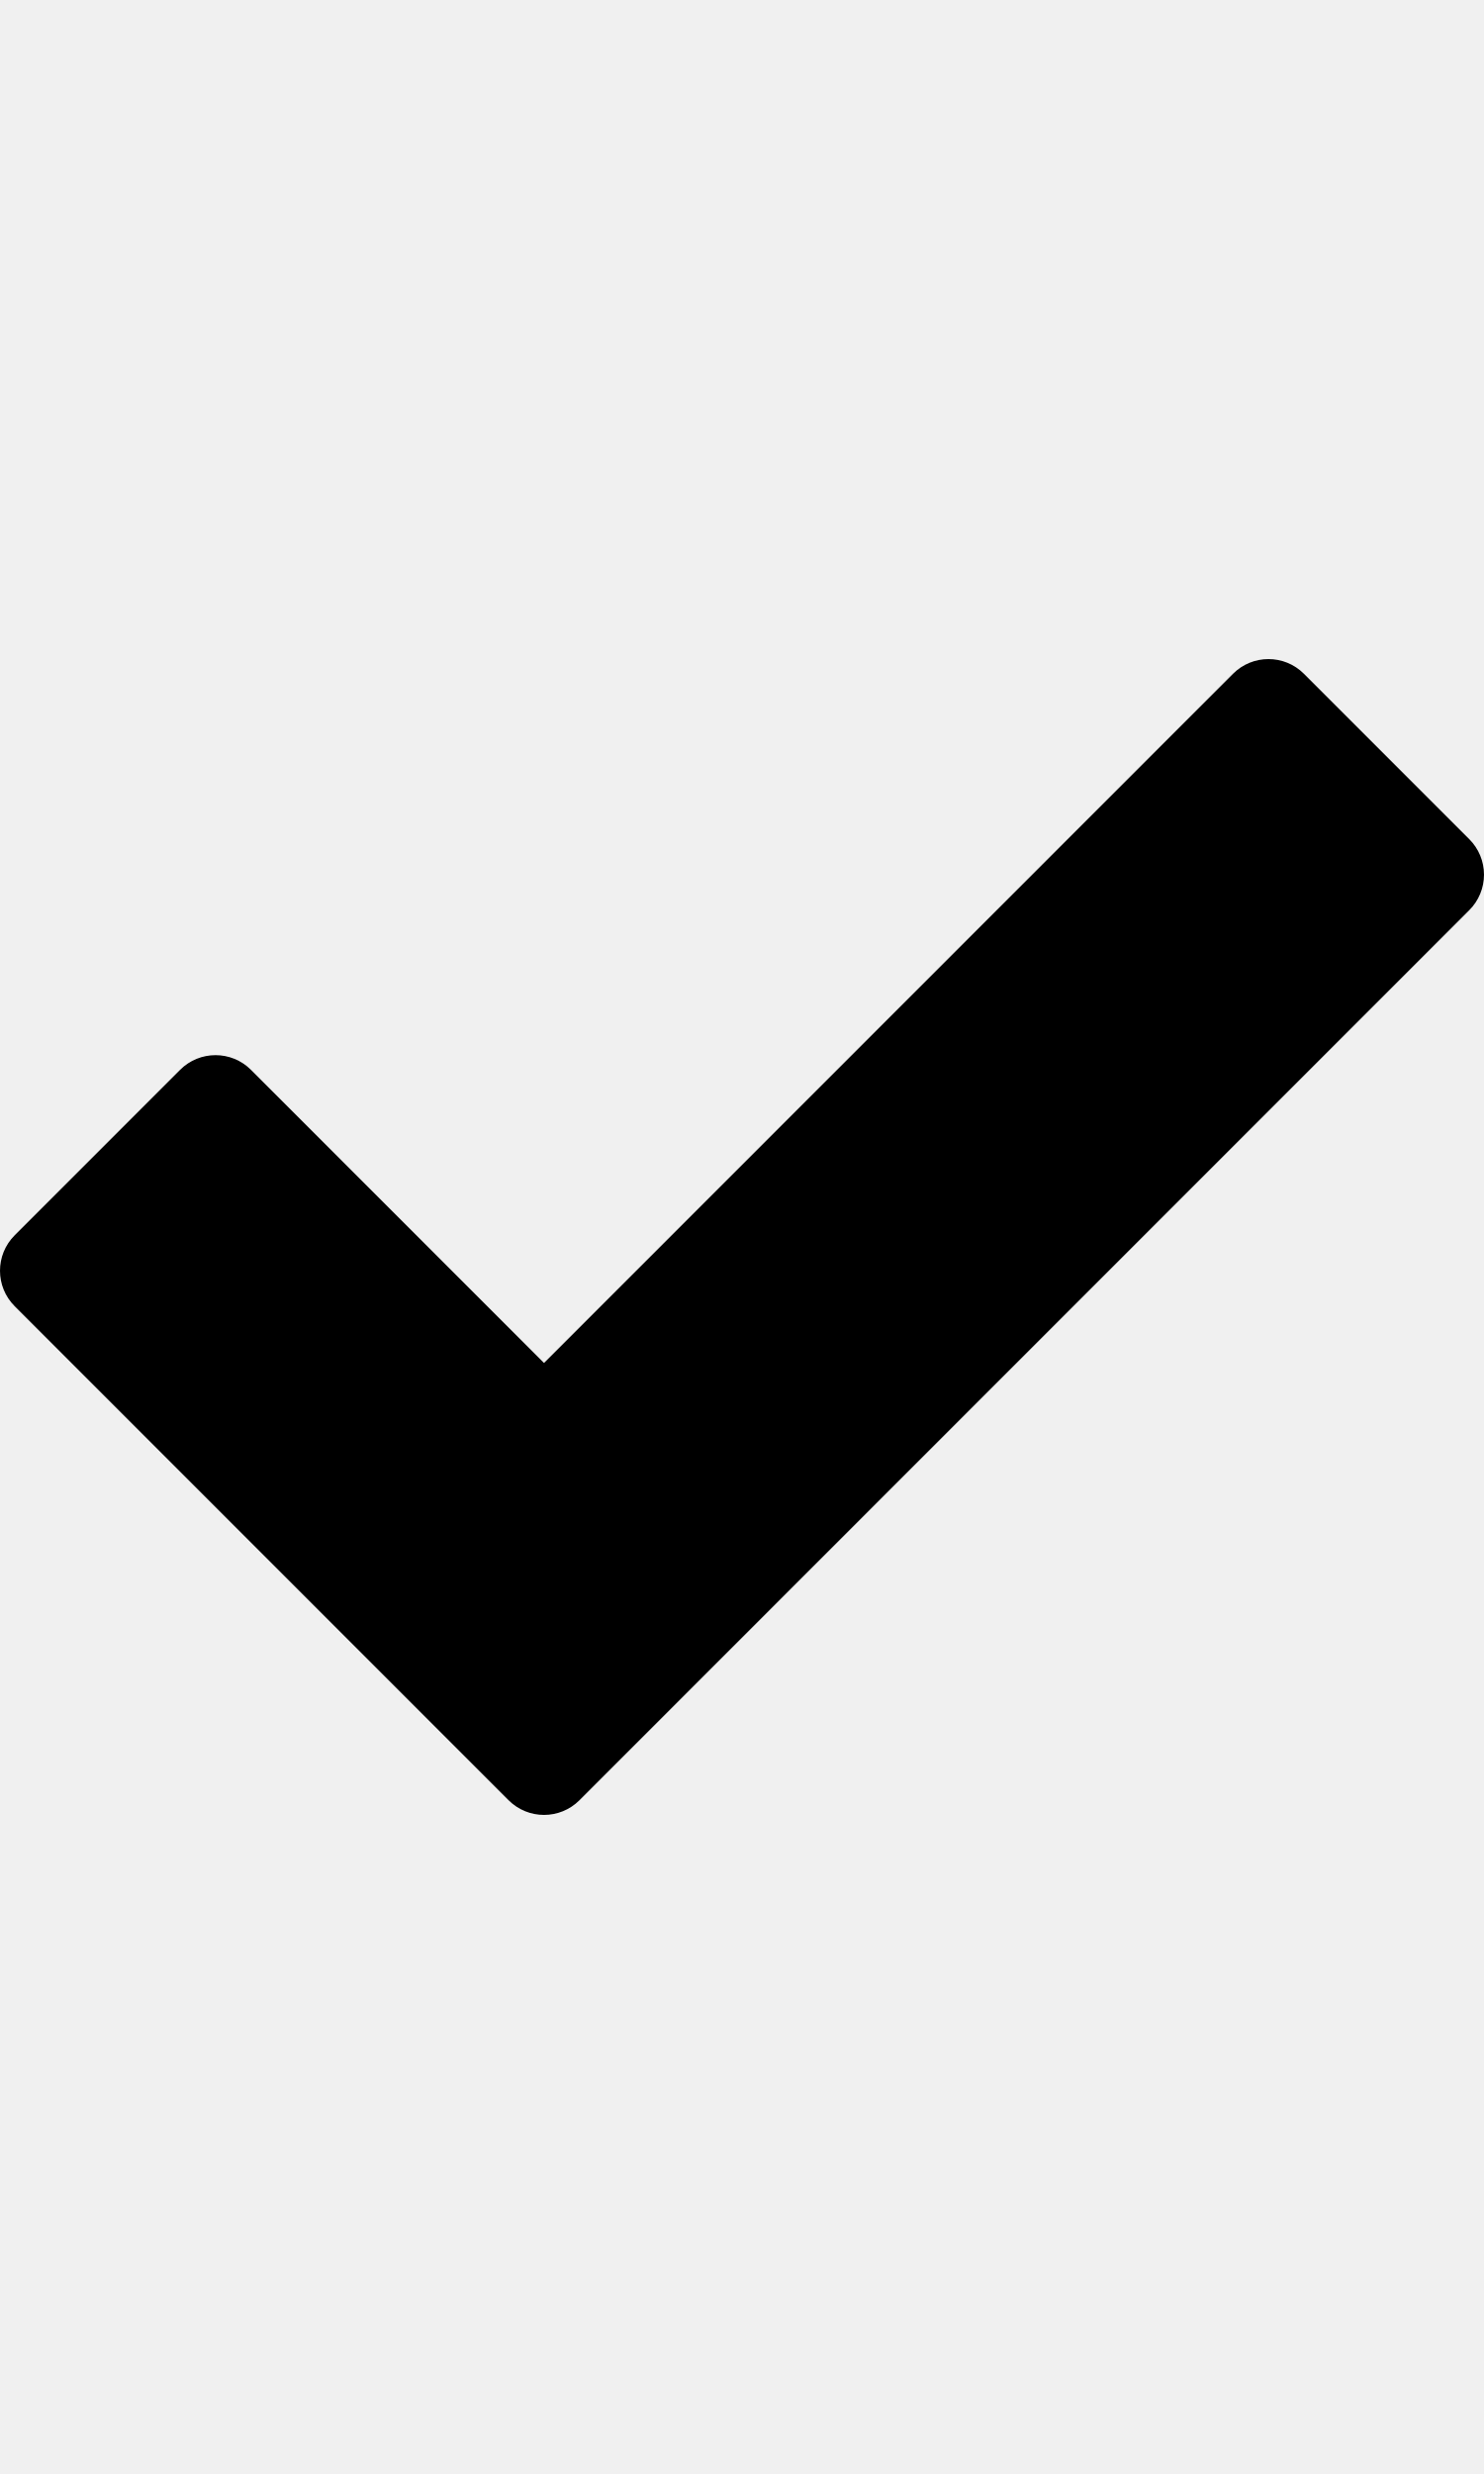
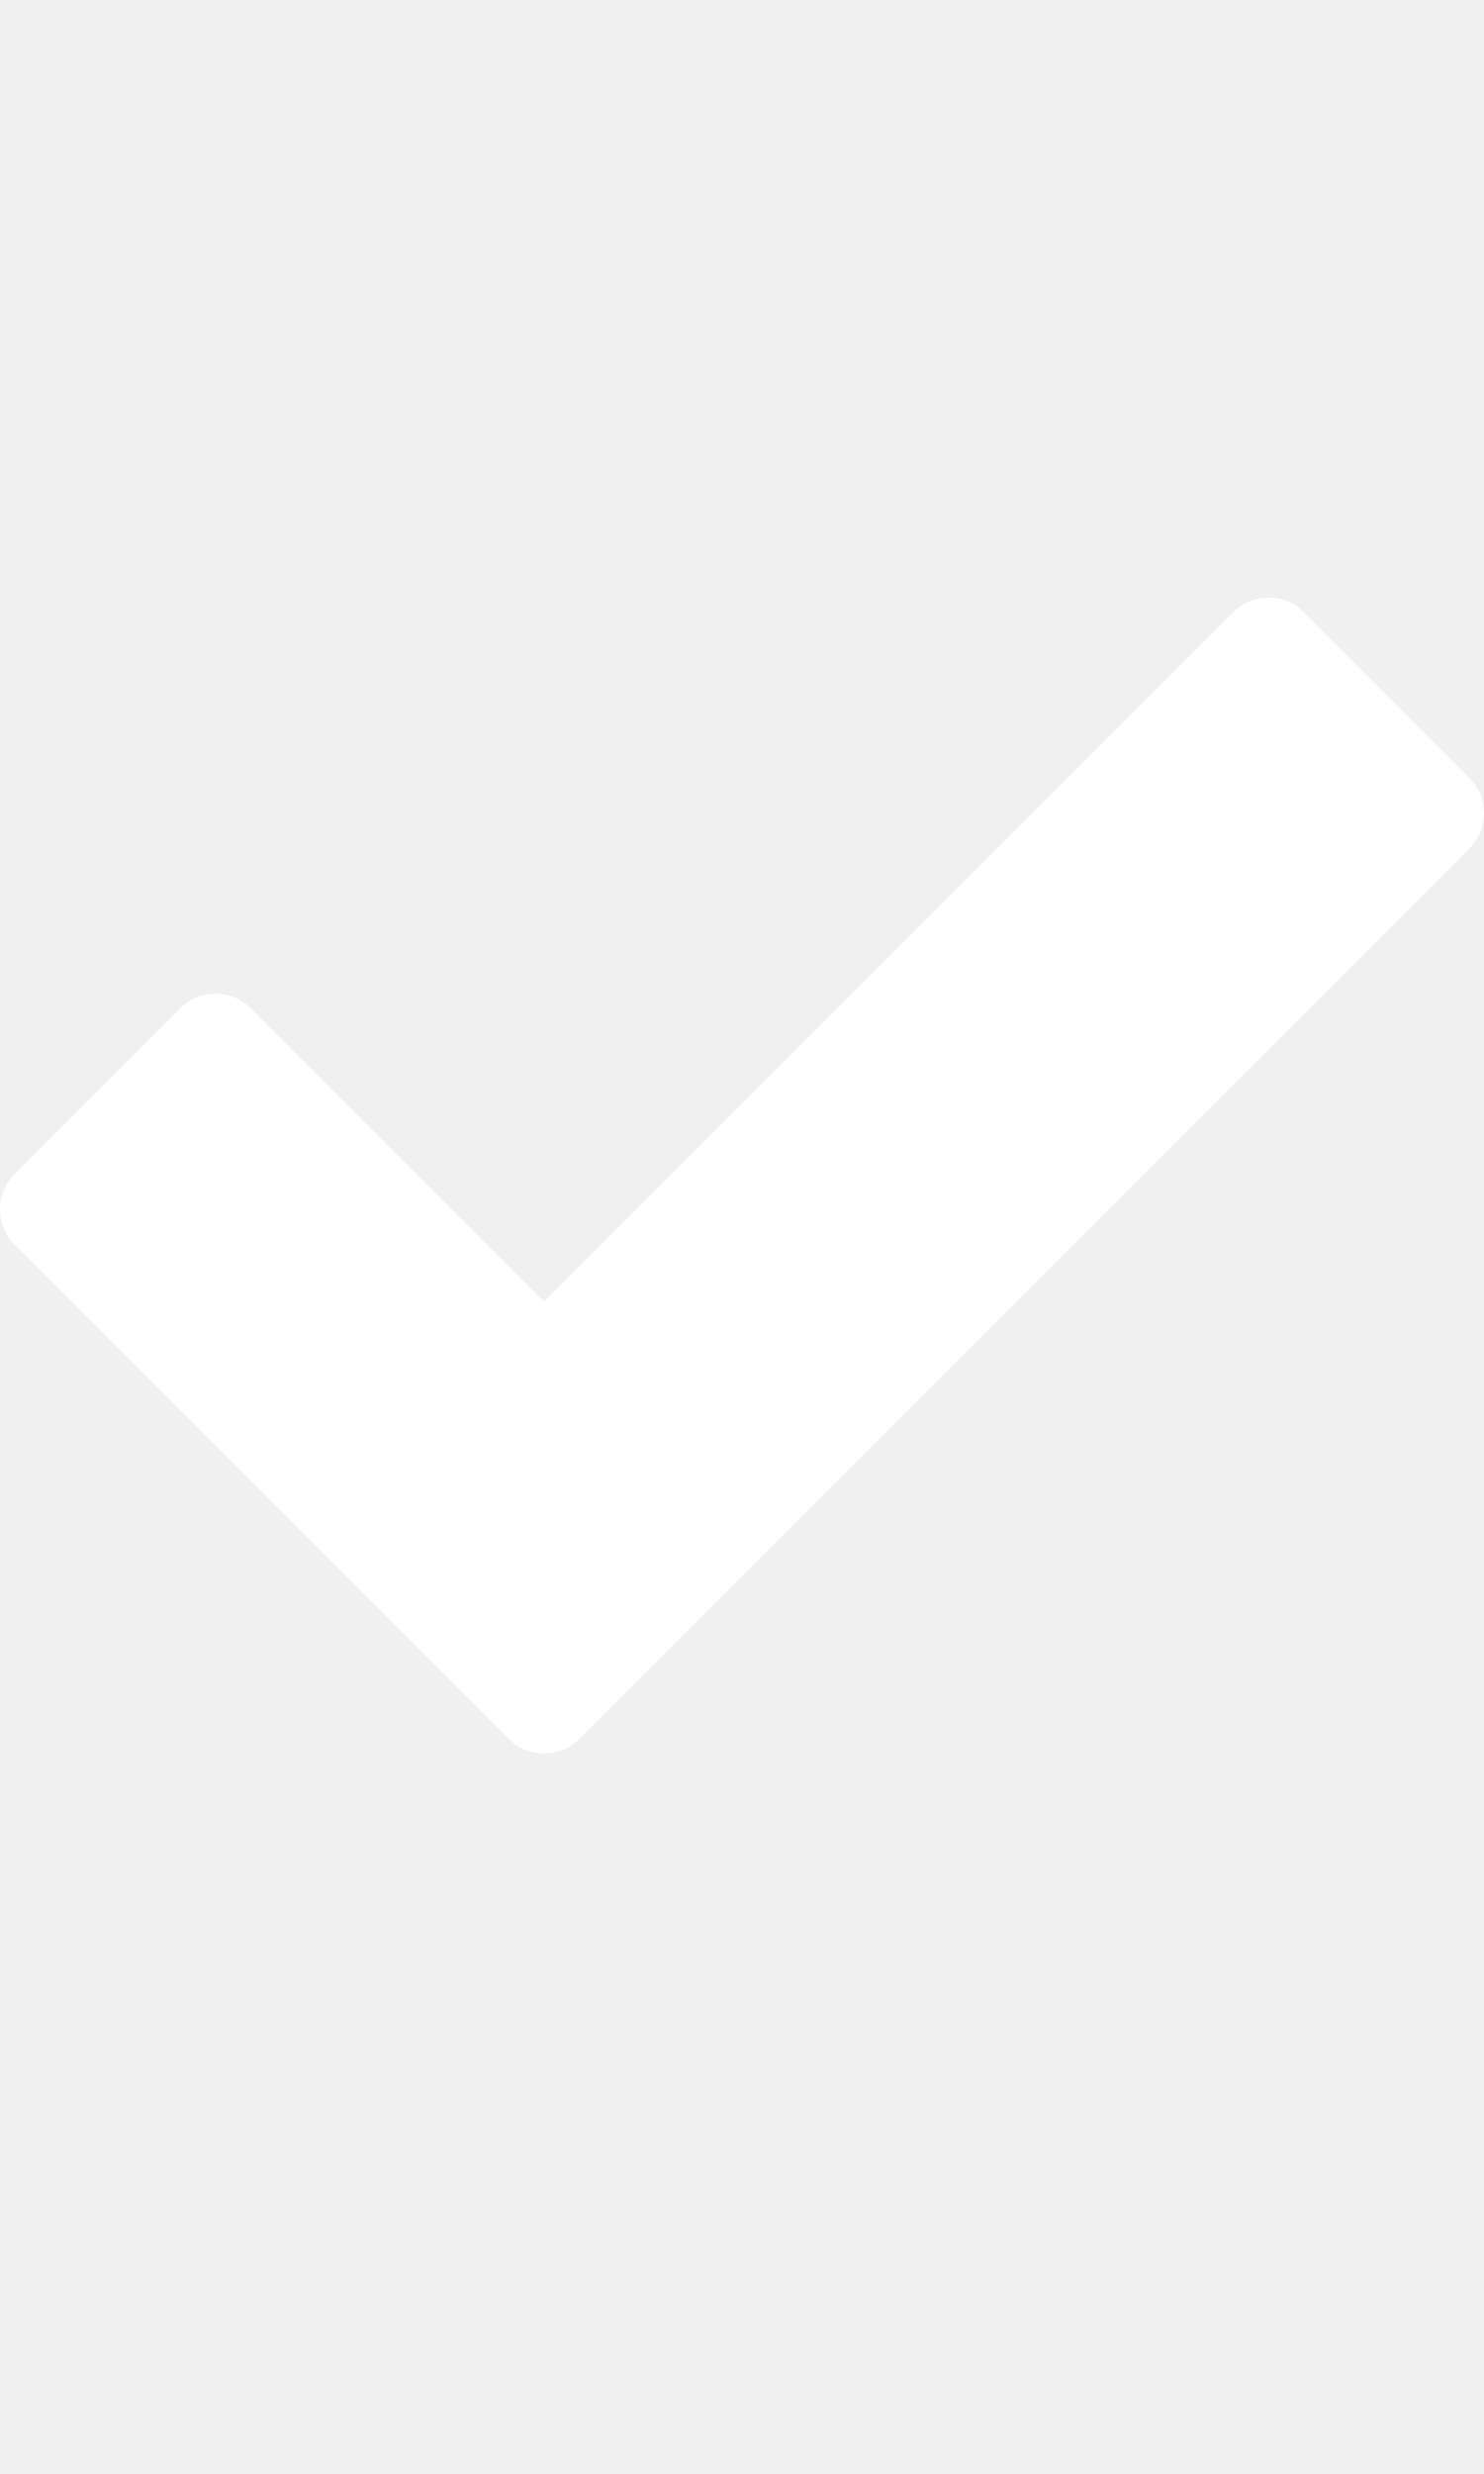
- <svg xmlns="http://www.w3.org/2000/svg" fill="#000000" version="1.1" id="Capa_1" width="12px" height="20px" viewBox="0 0 415.582 415.582" xml:space="preserve">
+ <svg xmlns="http://www.w3.org/2000/svg" fill="#fff" version="1.1" id="Capa_1" width="12px" height="20px" viewBox="0 0 415.582 450" xml:space="preserve">
  <g>
    <path d="M411.47,96.426l-46.319-46.32c-5.482-5.482-14.371-5.482-19.853,0L152.348,243.058l-82.066-82.064   c-5.48-5.482-14.37-5.482-19.851,0l-46.319,46.32c-5.482,5.481-5.482,14.37,0,19.852l138.311,138.31   c2.741,2.742,6.334,4.112,9.926,4.112c3.593,0,7.186-1.37,9.926-4.112L411.47,116.277c2.633-2.632,4.111-6.203,4.111-9.925   C415.582,102.628,414.103,99.059,411.47,96.426z" />
  </g>
</svg>
